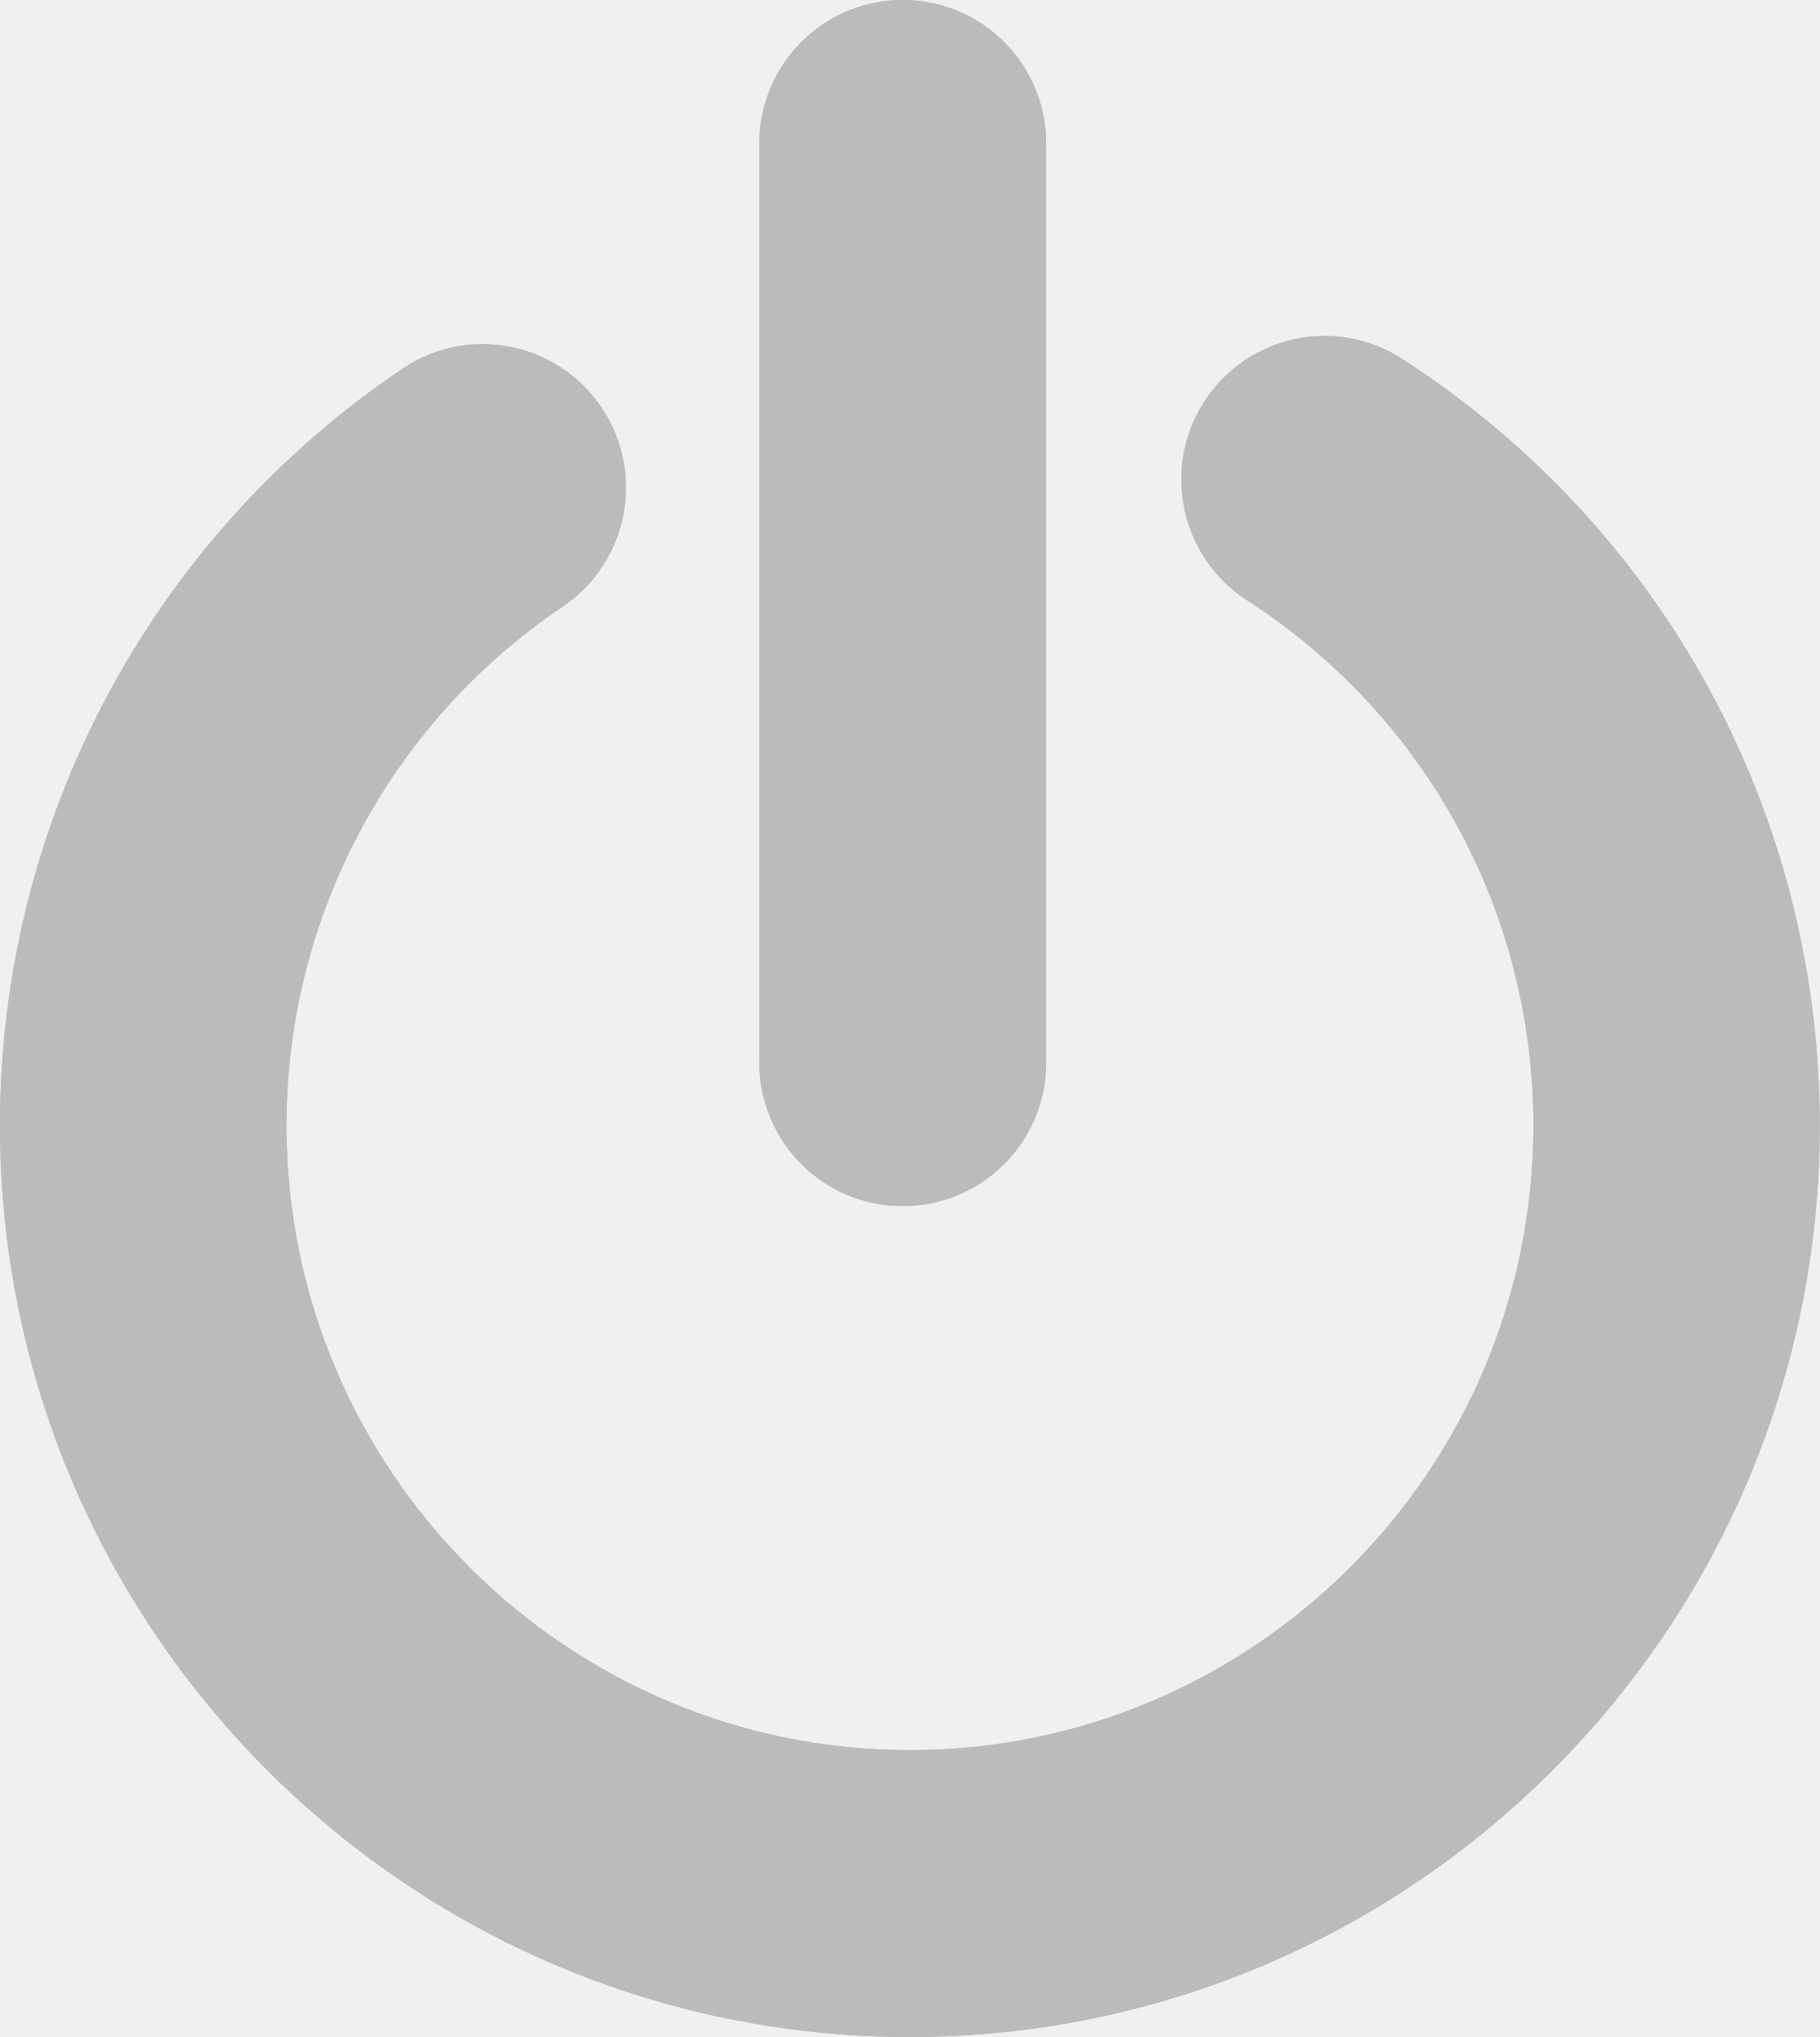
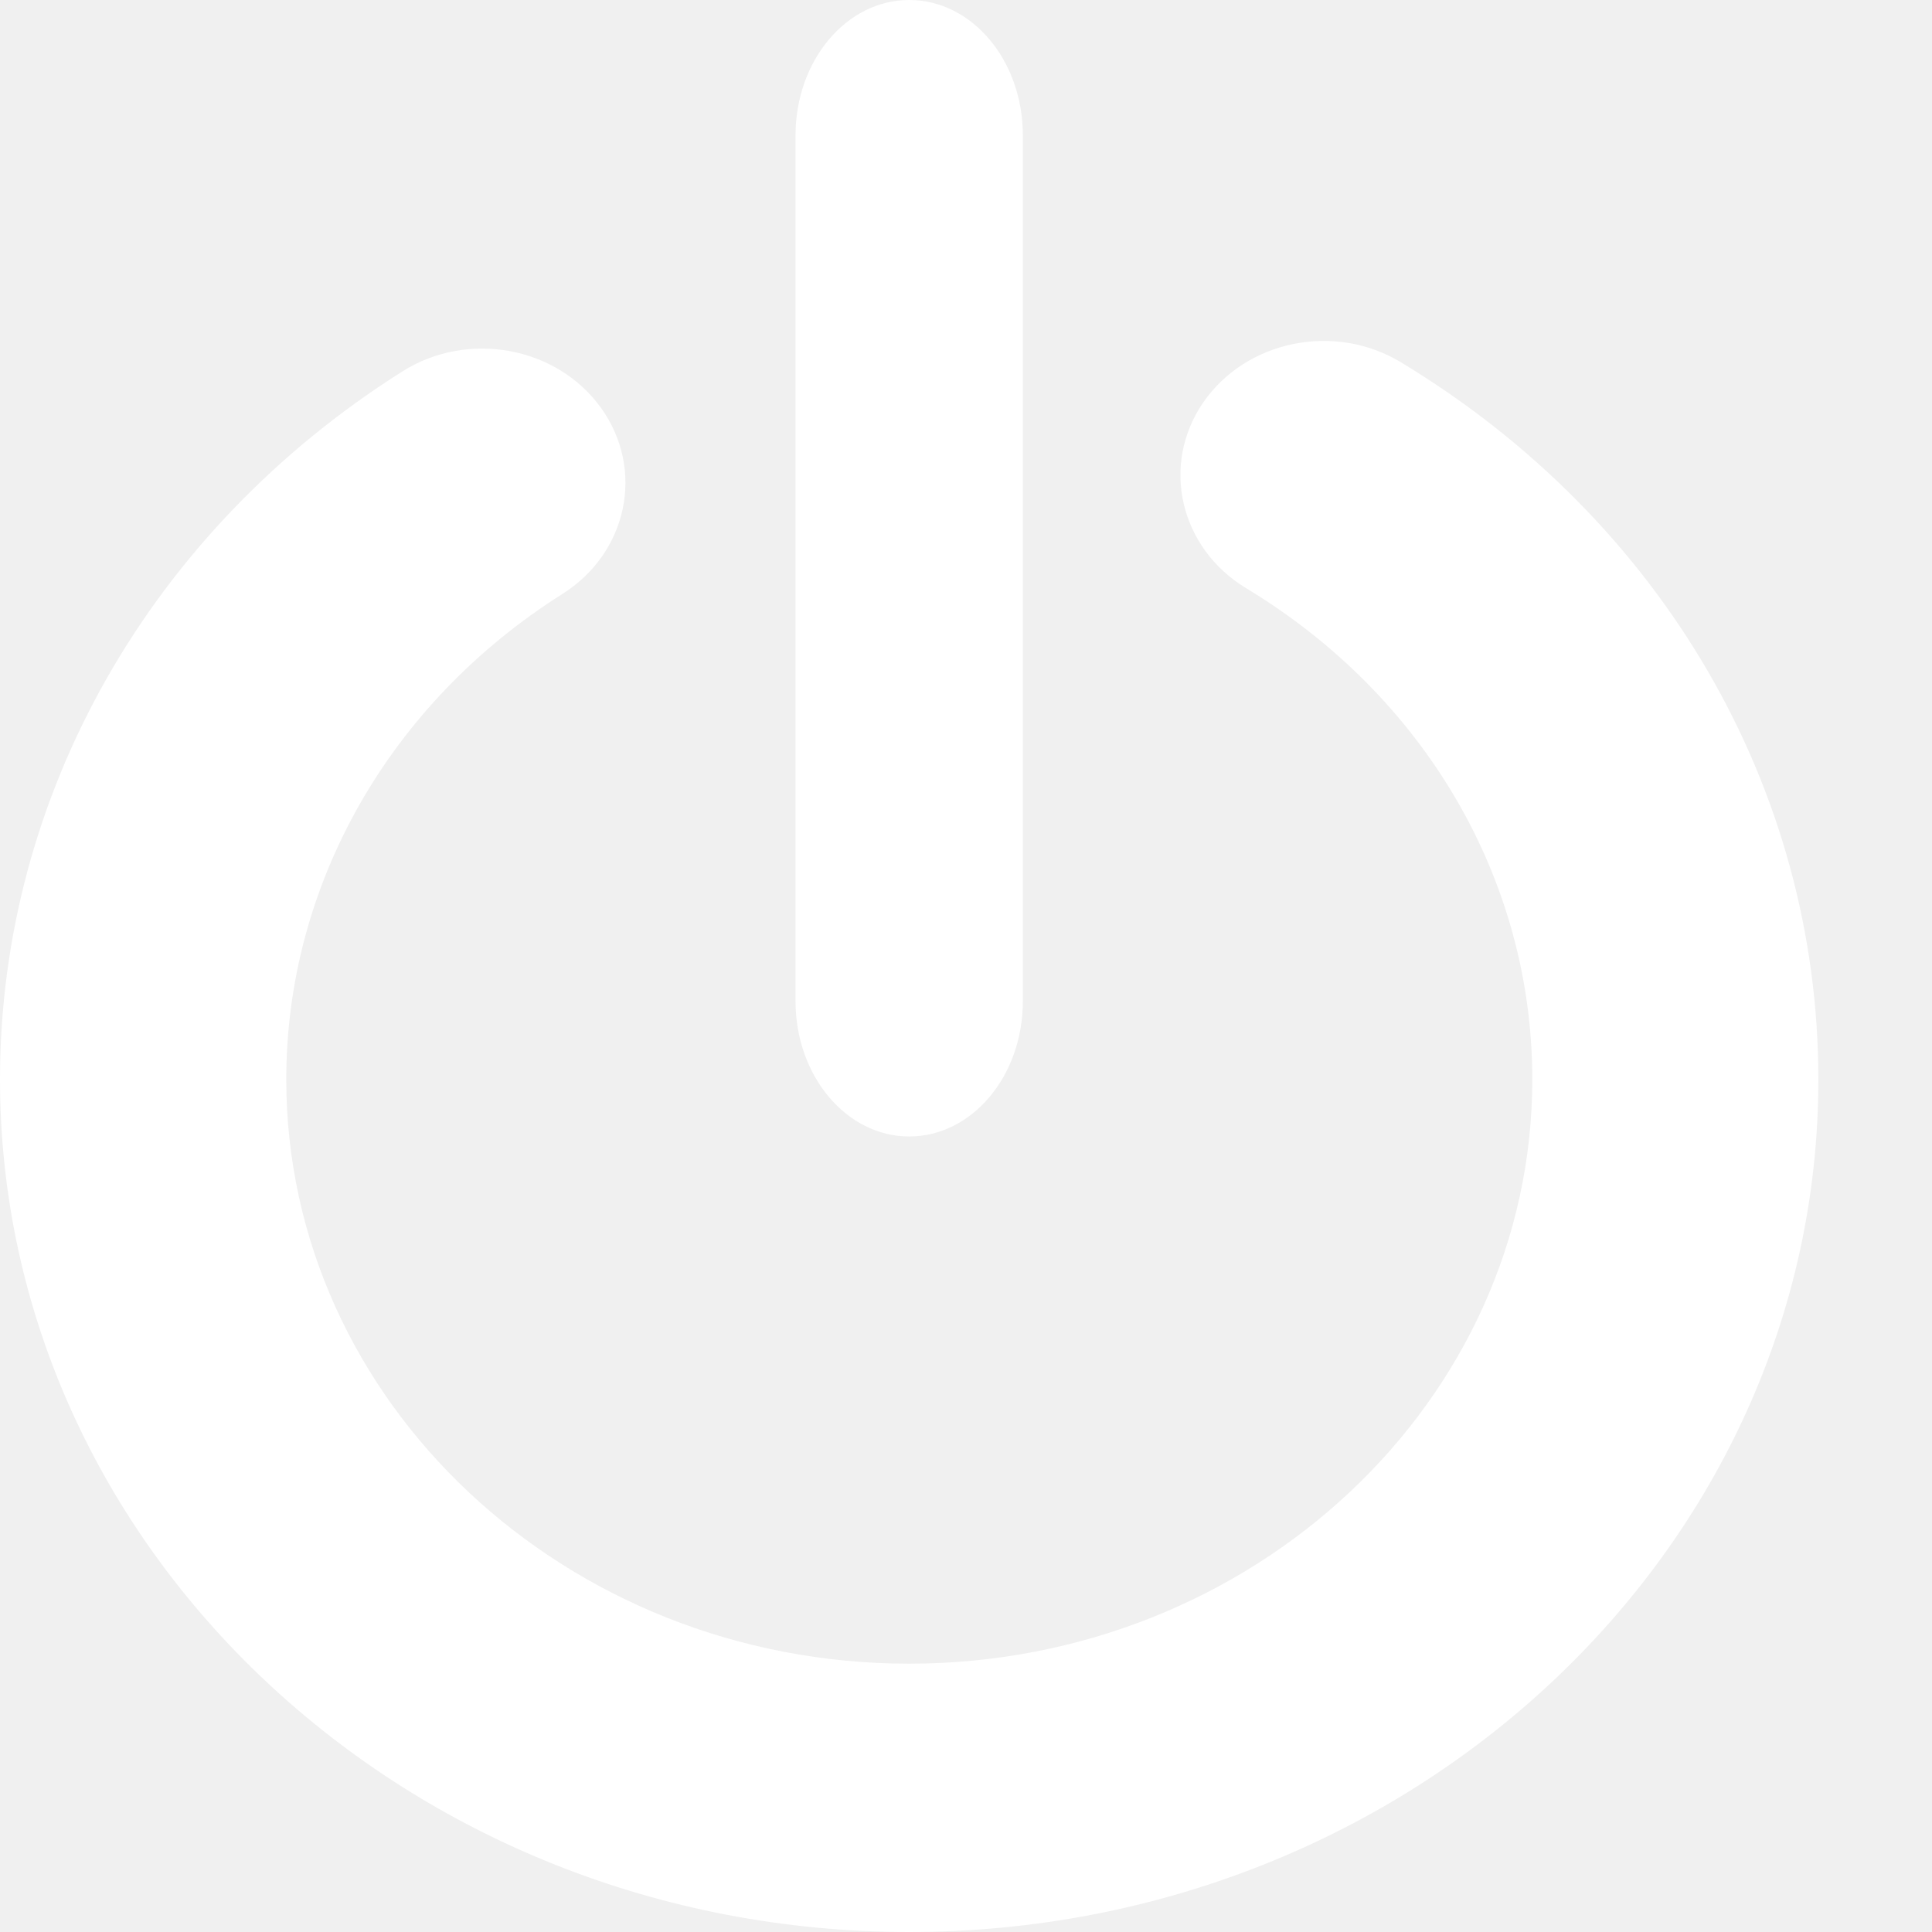
- <svg xmlns="http://www.w3.org/2000/svg" xmlns:xlink="http://www.w3.org/1999/xlink" version="1.1" id="Layer_1" x="0px" y="0px" width="11.181px" height="12.513px" viewBox="0 0 11.181 12.513" enable-background="new 0 0 11.181 12.513" xml:space="preserve">
-   <g>
-     <defs>
-       <path id="SVGID_1_" d="M5.59,12.513c-3.083,0-5.59-2.512-5.59-5.6c0-1.867,0.925-3.605,2.474-4.649    c0.403-0.272,0.951-0.164,1.222,0.24c0.271,0.404,0.164,0.952-0.24,1.223C2.395,4.443,1.76,5.634,1.76,6.914    c0,2.116,1.718,3.837,3.83,3.837c2.111,0,3.831-1.721,3.831-3.837c0-1.31-0.659-2.516-1.76-3.227    c-0.408-0.264-0.526-0.81-0.263-1.219C7.662,2.059,8.206,1.94,8.615,2.205c1.606,1.037,2.565,2.797,2.565,4.709    C11.181,10.001,8.674,12.513,5.59,12.513" />
-     </defs>
-     <use xlink:href="#SVGID_1_" overflow="visible" fill-rule="evenodd" clip-rule="evenodd" fill="#BBBBBB" />
-     <clipPath id="SVGID_2_">
-       <use xlink:href="#SVGID_1_" overflow="visible" />
-     </clipPath>
-     <rect x="-5" y="-2.936" clip-path="url(#SVGID_2_)" fill="#BBBBBB" width="21.181" height="20.449" />
-   </g>
-   <g>
-     <defs>
-       <path id="SVGID_3_" d="M5.546,7.409c-0.486,0-0.881-0.395-0.881-0.882V0.881C4.666,0.394,5.06,0,5.546,0    c0.487,0,0.881,0.394,0.881,0.881v5.646C6.428,7.014,6.033,7.409,5.546,7.409" />
-     </defs>
-     <use xlink:href="#SVGID_3_" overflow="visible" fill-rule="evenodd" clip-rule="evenodd" fill="#BBBBBB" />
-     <clipPath id="SVGID_4_">
-       <use xlink:href="#SVGID_3_" overflow="visible" />
-     </clipPath>
-     <rect x="-0.334" y="-5" clip-path="url(#SVGID_4_)" fill="#BBBBBB" width="11.761" height="17.409" />
+ <svg xmlns="http://www.w3.org/2000/svg" xmlns:xlink="http://www.w3.org/1999/xlink" width="17px" height="17px" viewBox="0 0 17 17" version="1.1">
+   <defs>
+     <path d="M8,14 C3.588,14 0,10.634 0,6.497 C0,3.996 1.324,1.667 3.541,0.268 C4.117,-0.096 4.902,0.049 5.289,0.59 C5.677,1.131 5.524,1.865 4.946,2.228 C3.428,3.188 2.519,4.783 2.519,6.498 C2.519,9.333 4.977,11.639 8,11.639 C11.021,11.639 13.483,9.333 13.483,6.498 C13.483,4.743 12.54,3.127 10.964,2.175 C10.38,1.821 10.211,1.09 10.587,0.542 C10.965,-0.006 11.744,-0.166 12.329,0.189 C14.628,1.579 16,3.937 16,6.498 C16.001,10.634 12.414,14 8,14" id="path-1" />
+     <path d="M2,10 C1.448,10 1,9.467 1,8.81 L1,1.189 C1.001,0.532 1.448,0 2,0 C2.553,0 3,0.532 3,1.189 L3,8.81 C3.001,9.467 2.553,10 2,10" id="path-3" />
+   </defs>
+   <g id="power-off" stroke="none" stroke-width="1" fill="none" fill-rule="evenodd">
+     <g id="Clipped" transform="translate(0, 3)">
+       <mask id="mask-2" fill="white">
+         <use xlink:href="#path-1" />
+       </mask>
+       <g id="SVGID_1_" />
+       <rect id="Rectangle" fill="#FFFFFF" fill-rule="nonzero" mask="url(#mask-2)" x="-7" y="-7" width="30" height="28" />
+     </g>
+     <g id="Clipped" transform="translate(6, 0)">
+       <mask id="mask-4" fill="white">
+         <use xlink:href="#path-3" />
+       </mask>
+       <g id="SVGID_3_" />
+       <rect id="Rectangle" fill="#FFFFFF" fill-rule="nonzero" mask="url(#mask-4)" x="-6" y="-7" width="16" height="24" />
+     </g>
  </g>
</svg>
